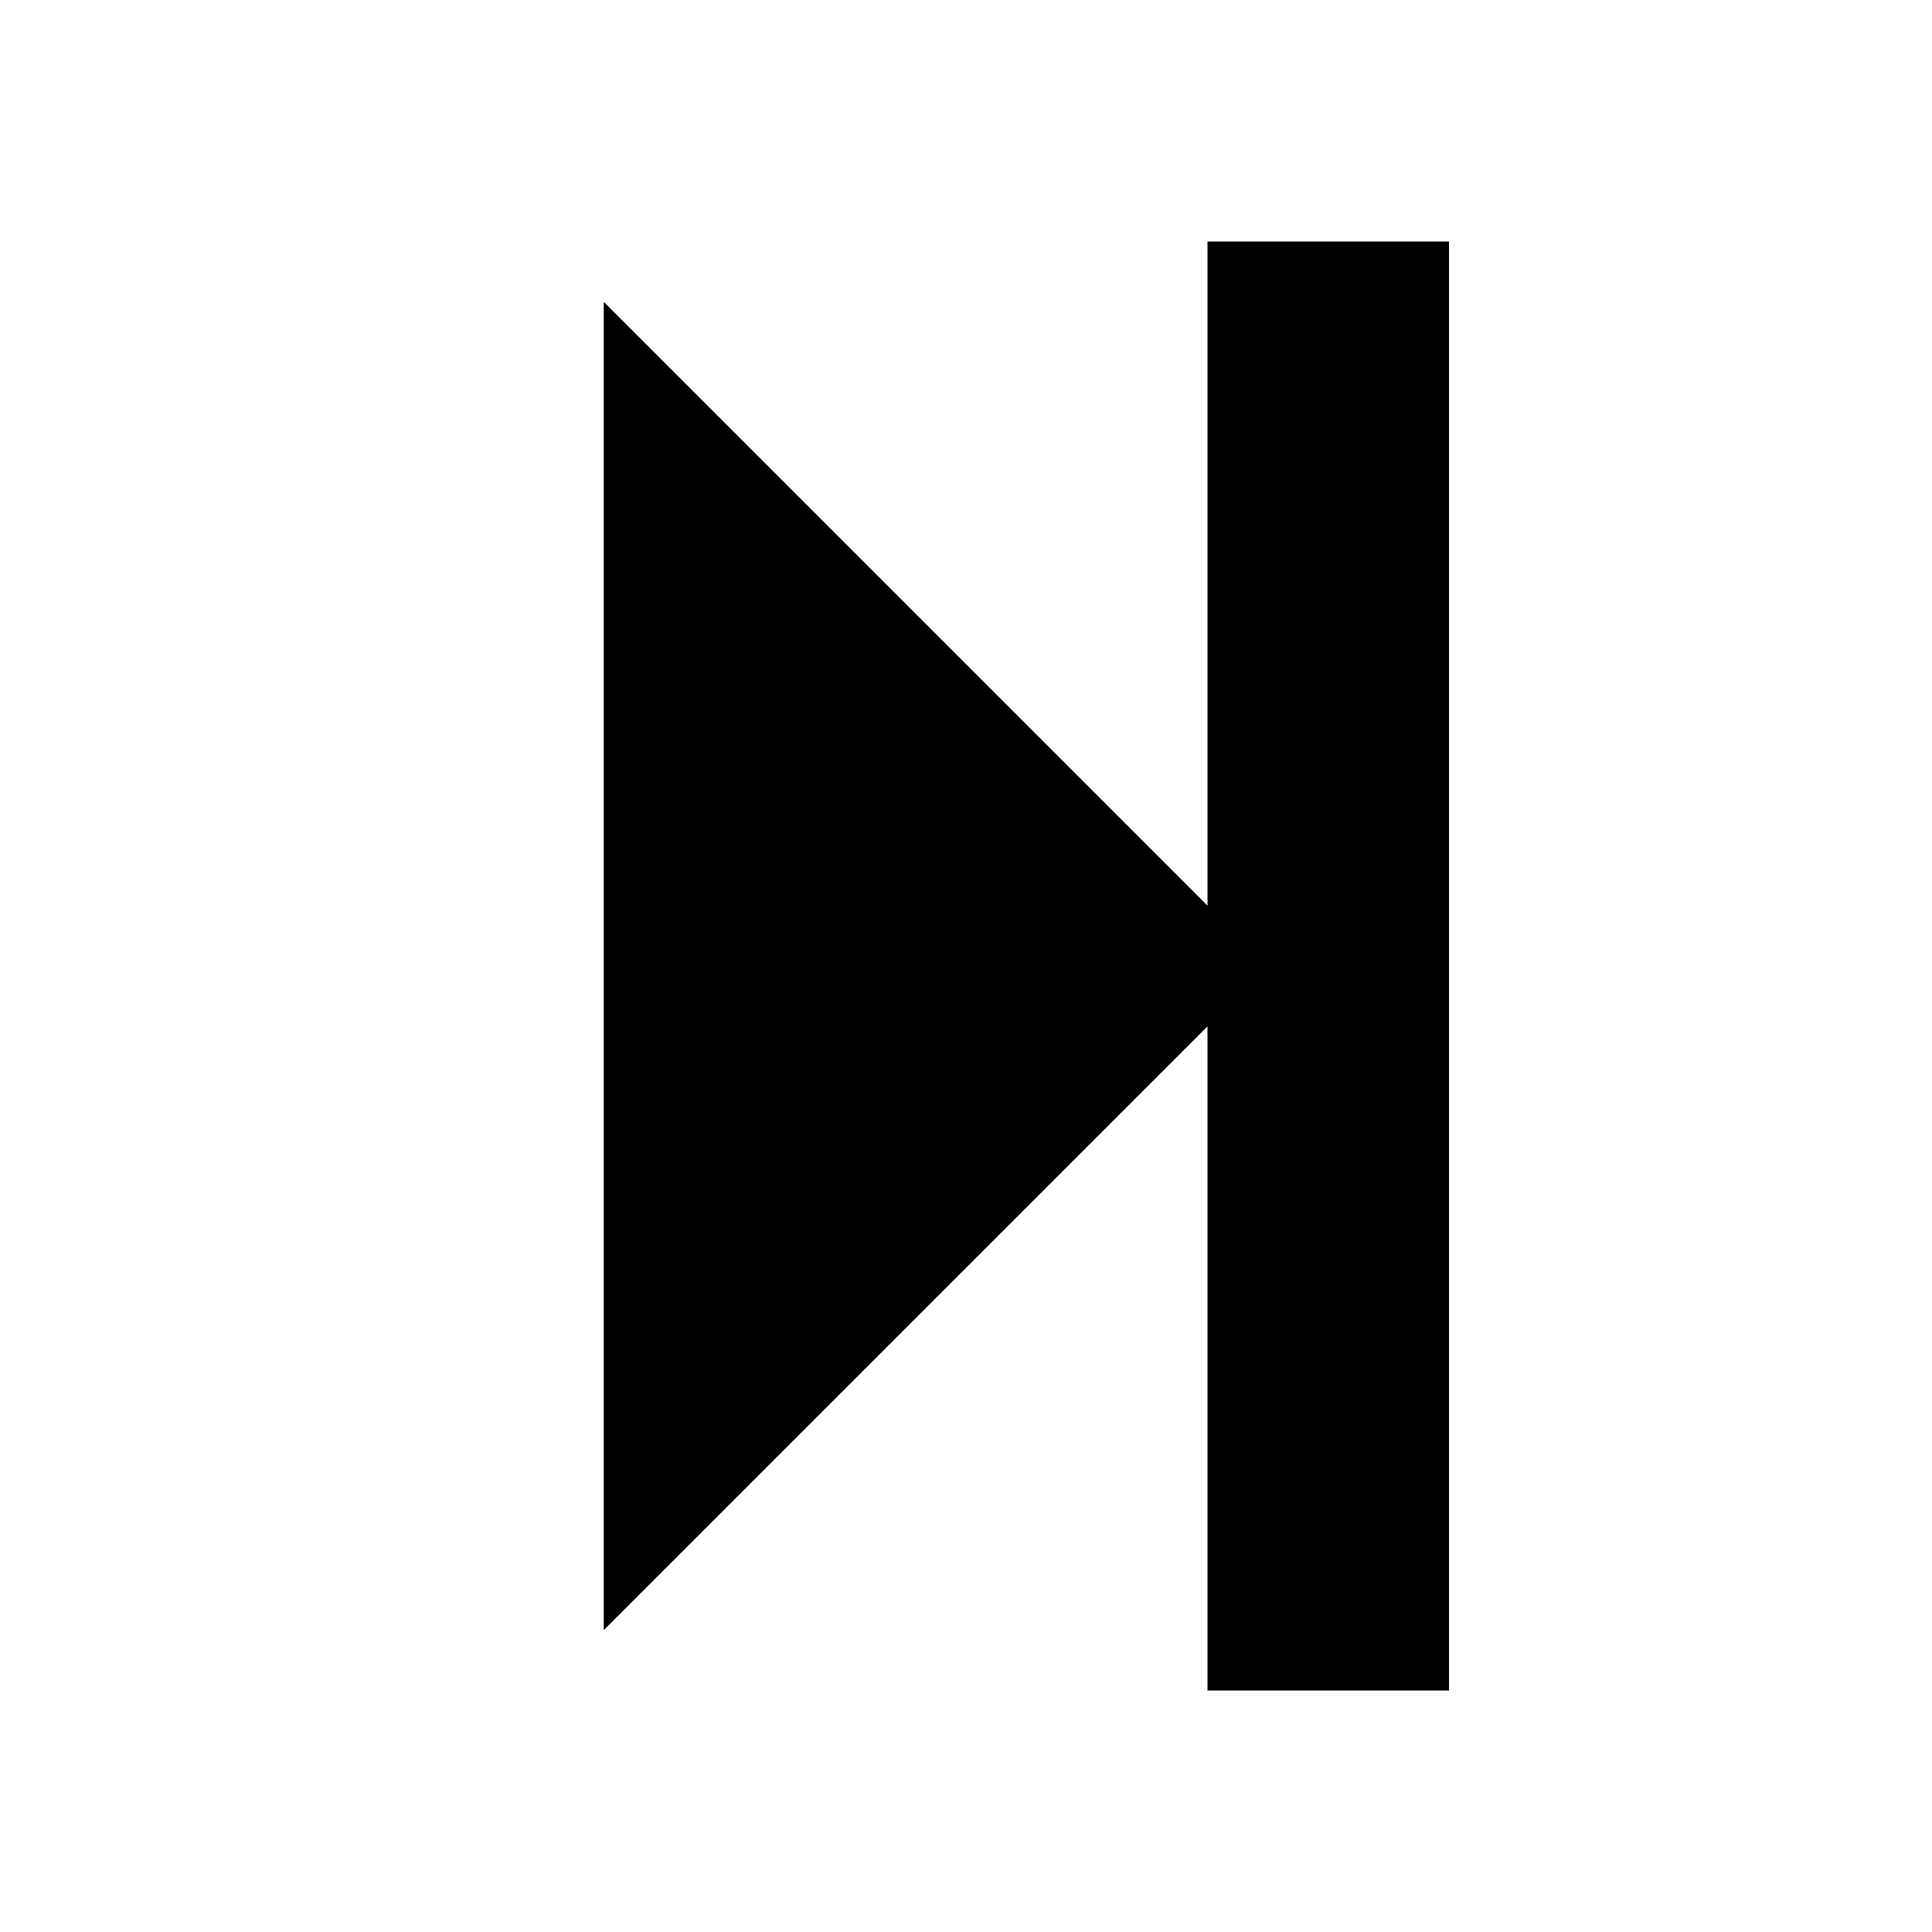
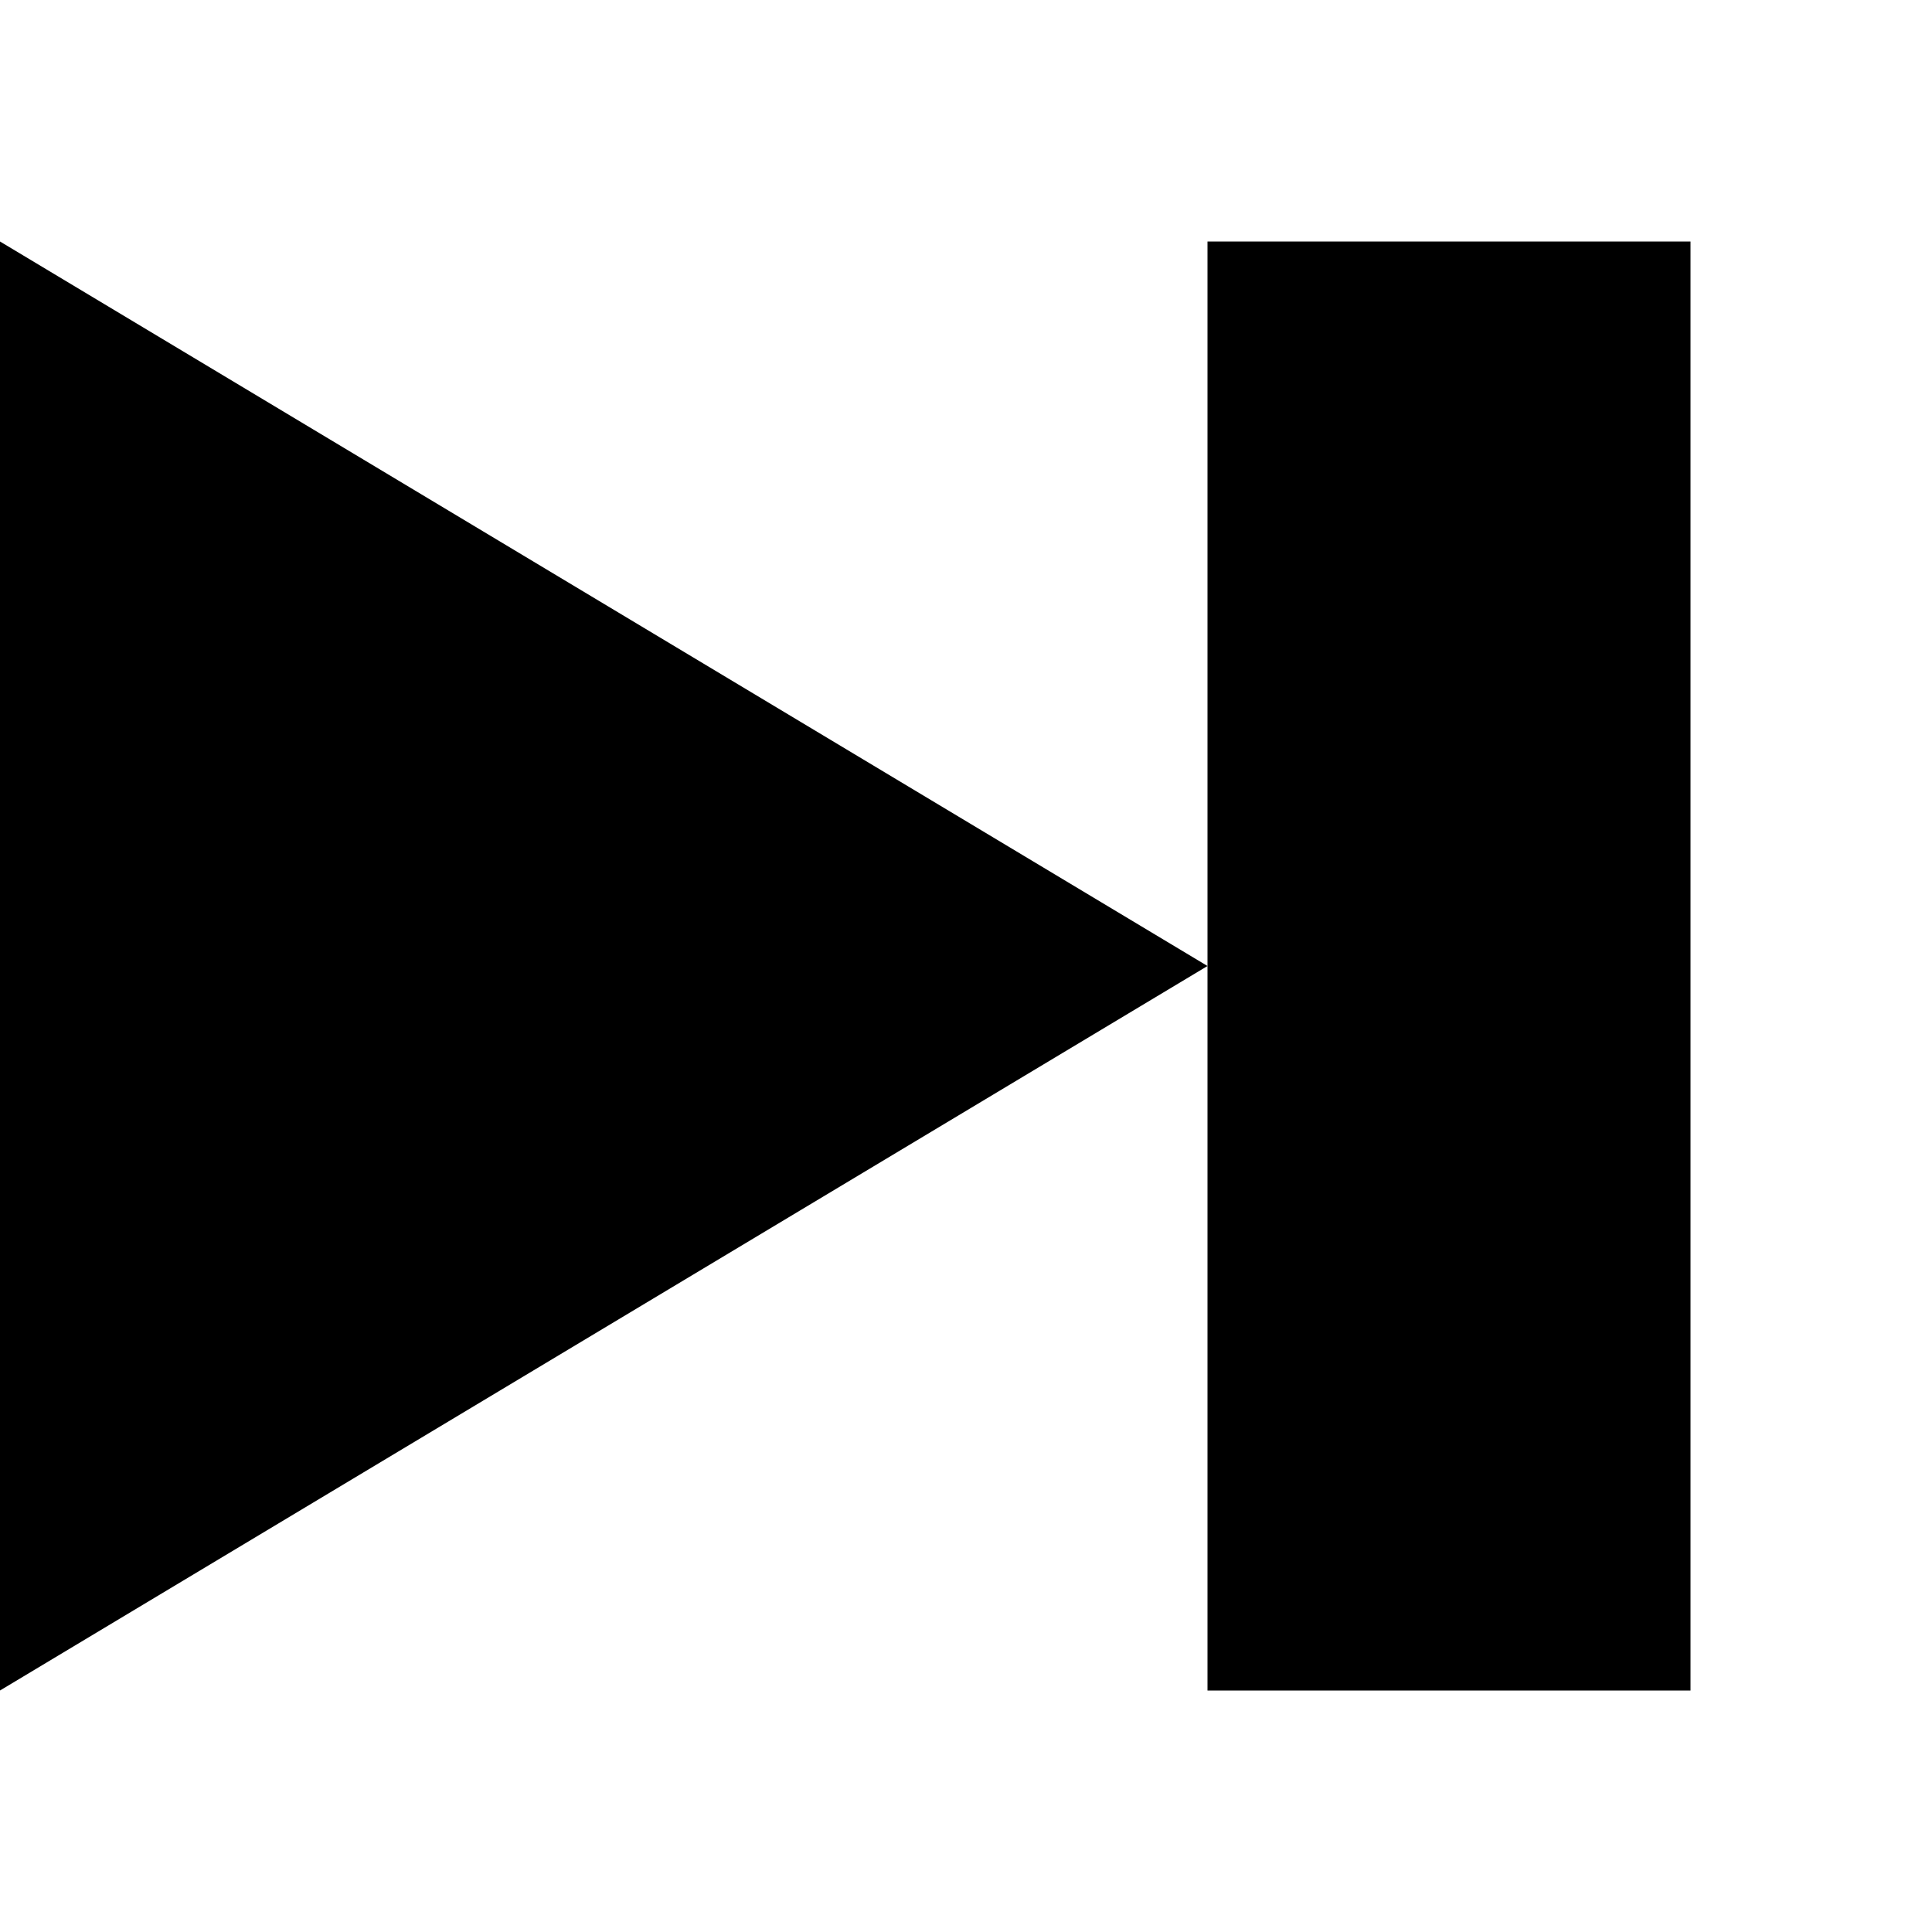
- <svg xmlns="http://www.w3.org/2000/svg" t="1703748069936" class="icon" viewBox="0 0 1024 1024" version="1.1" p-id="4198" width="200" height="200">
-   <path d="M768 128 768 896 640 896 640 544 320 864 320 160 640 480 640 128Z" p-id="4199" />
+ <svg xmlns="http://www.w3.org/2000/svg" t="1703749577494" class="icon" viewBox="0 0 1024 1024" version="1.1" p-id="12519" width="200" height="200">
+   <path d="M0 128l0 768 640-384-640-384zm640 384l0 384 256 0 0-768-256 0 0 384z" p-id="12520" />
</svg>
